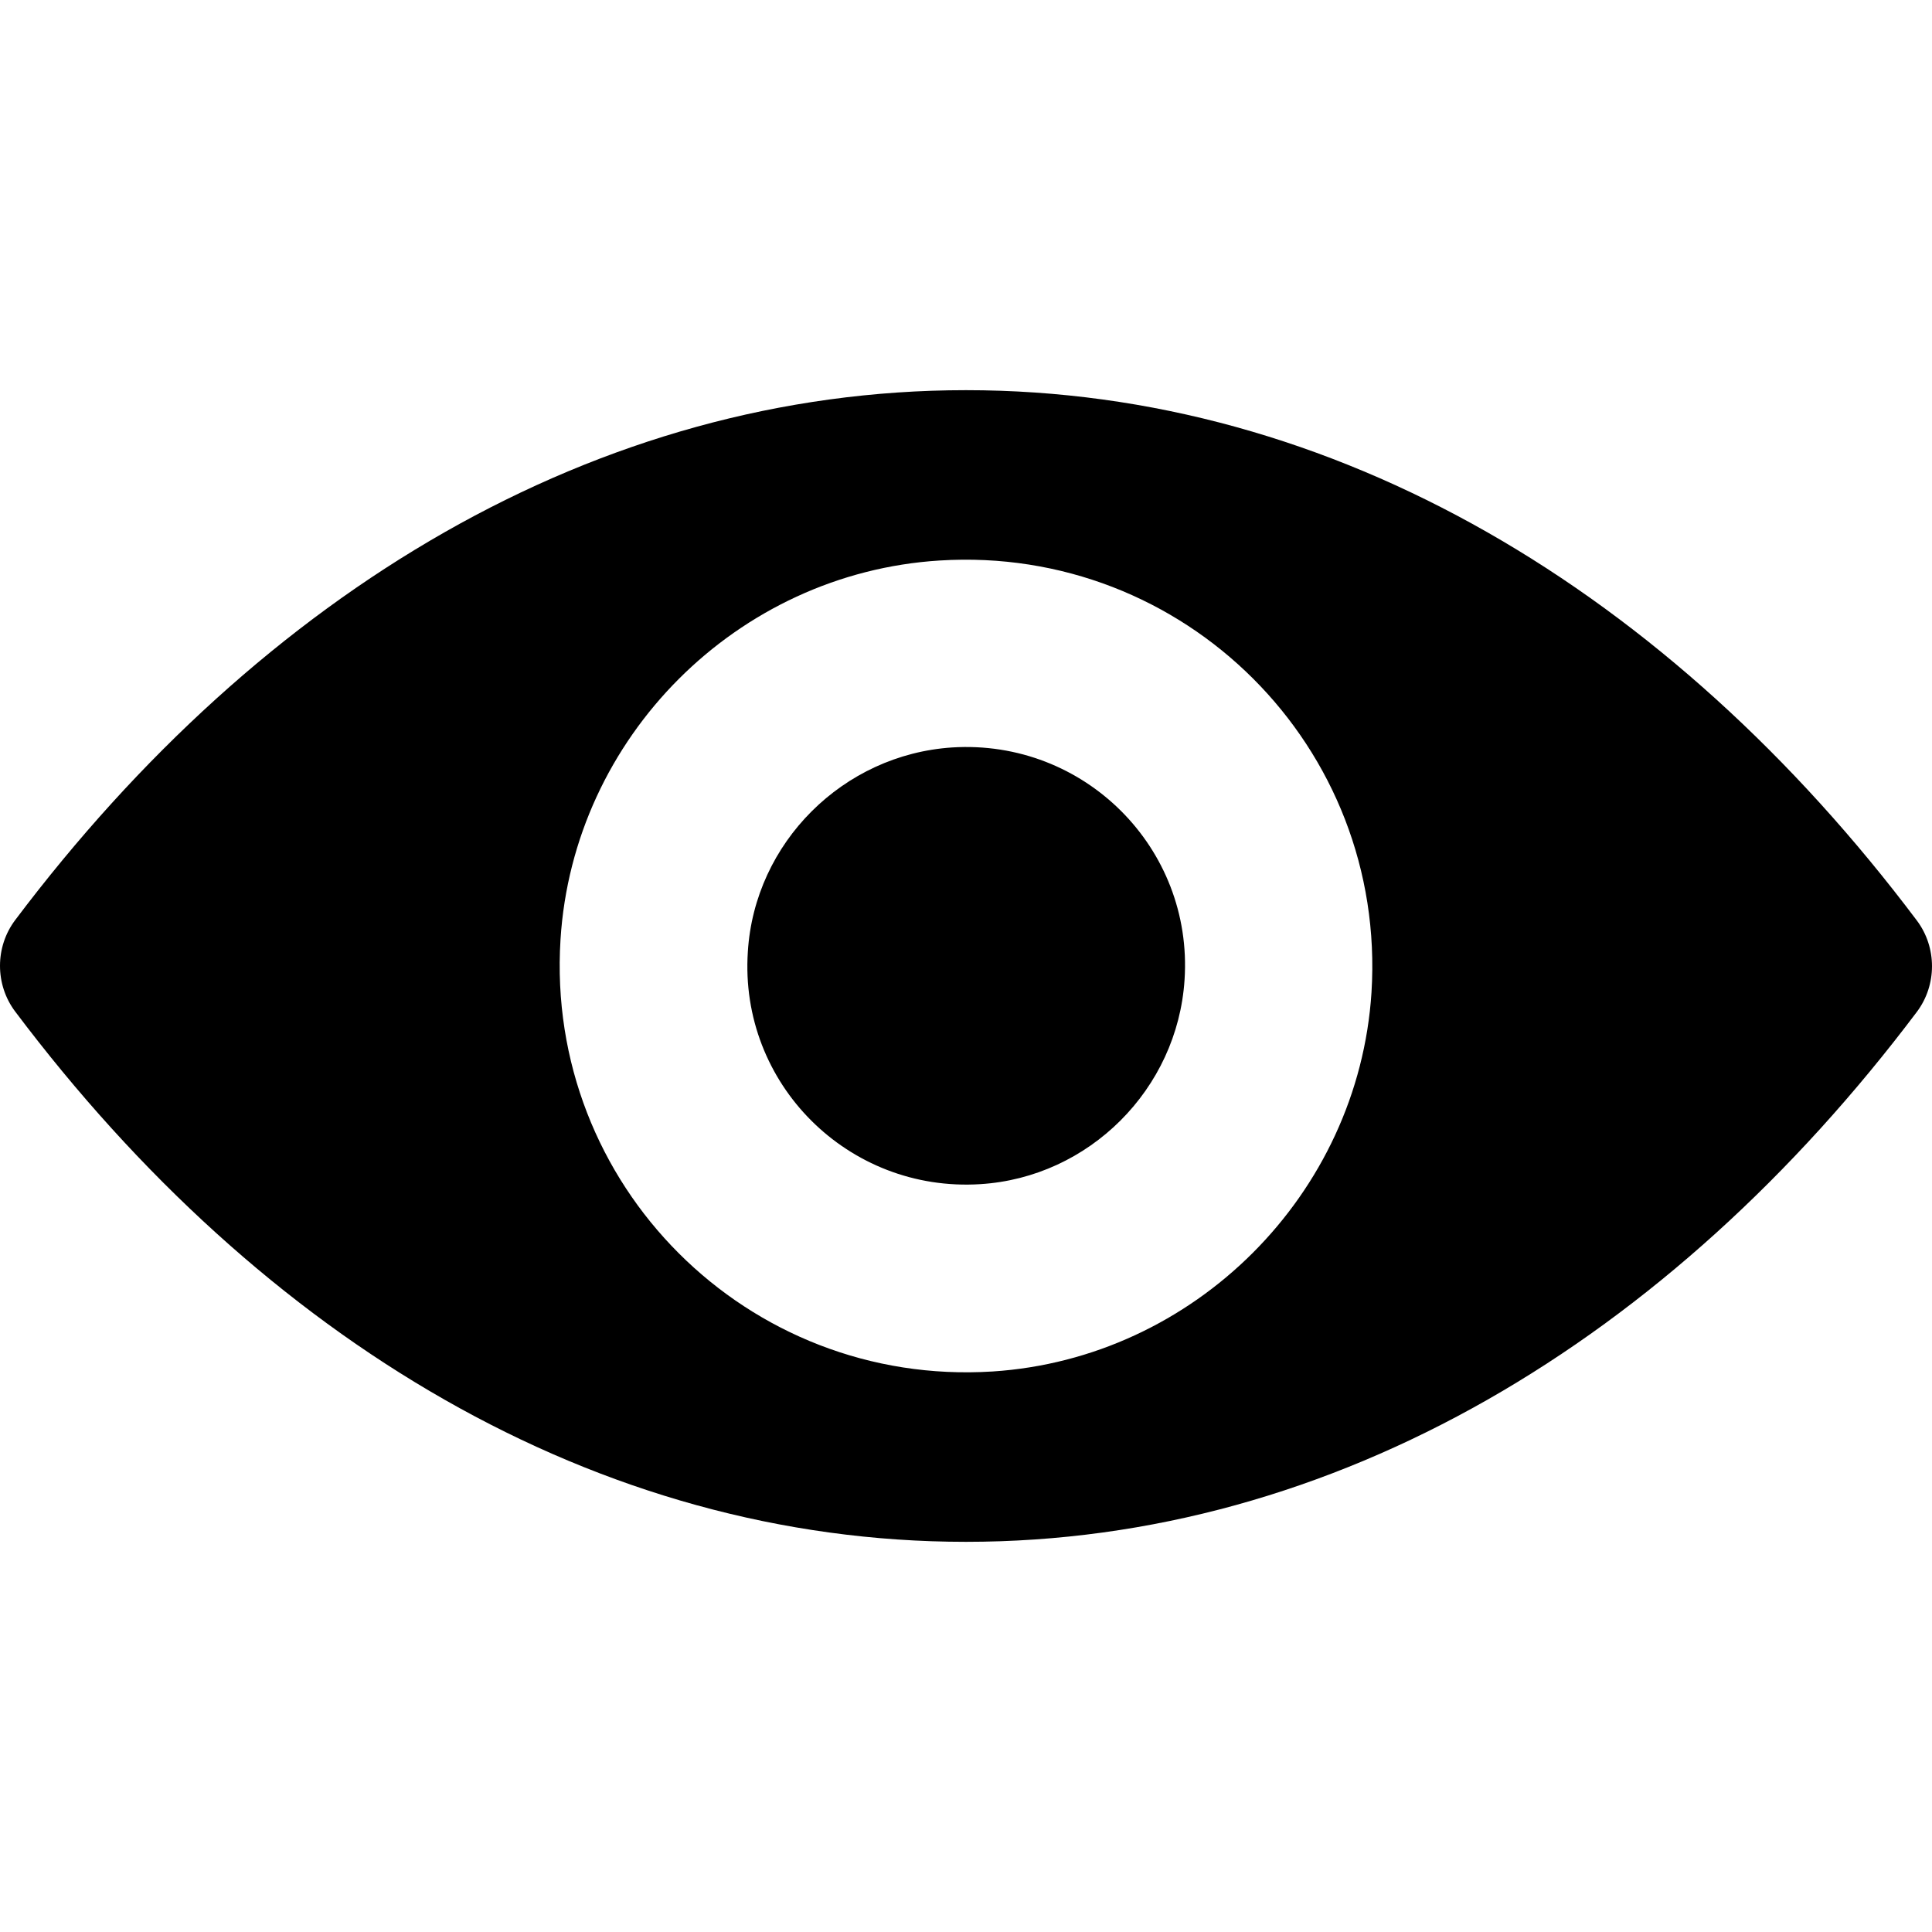
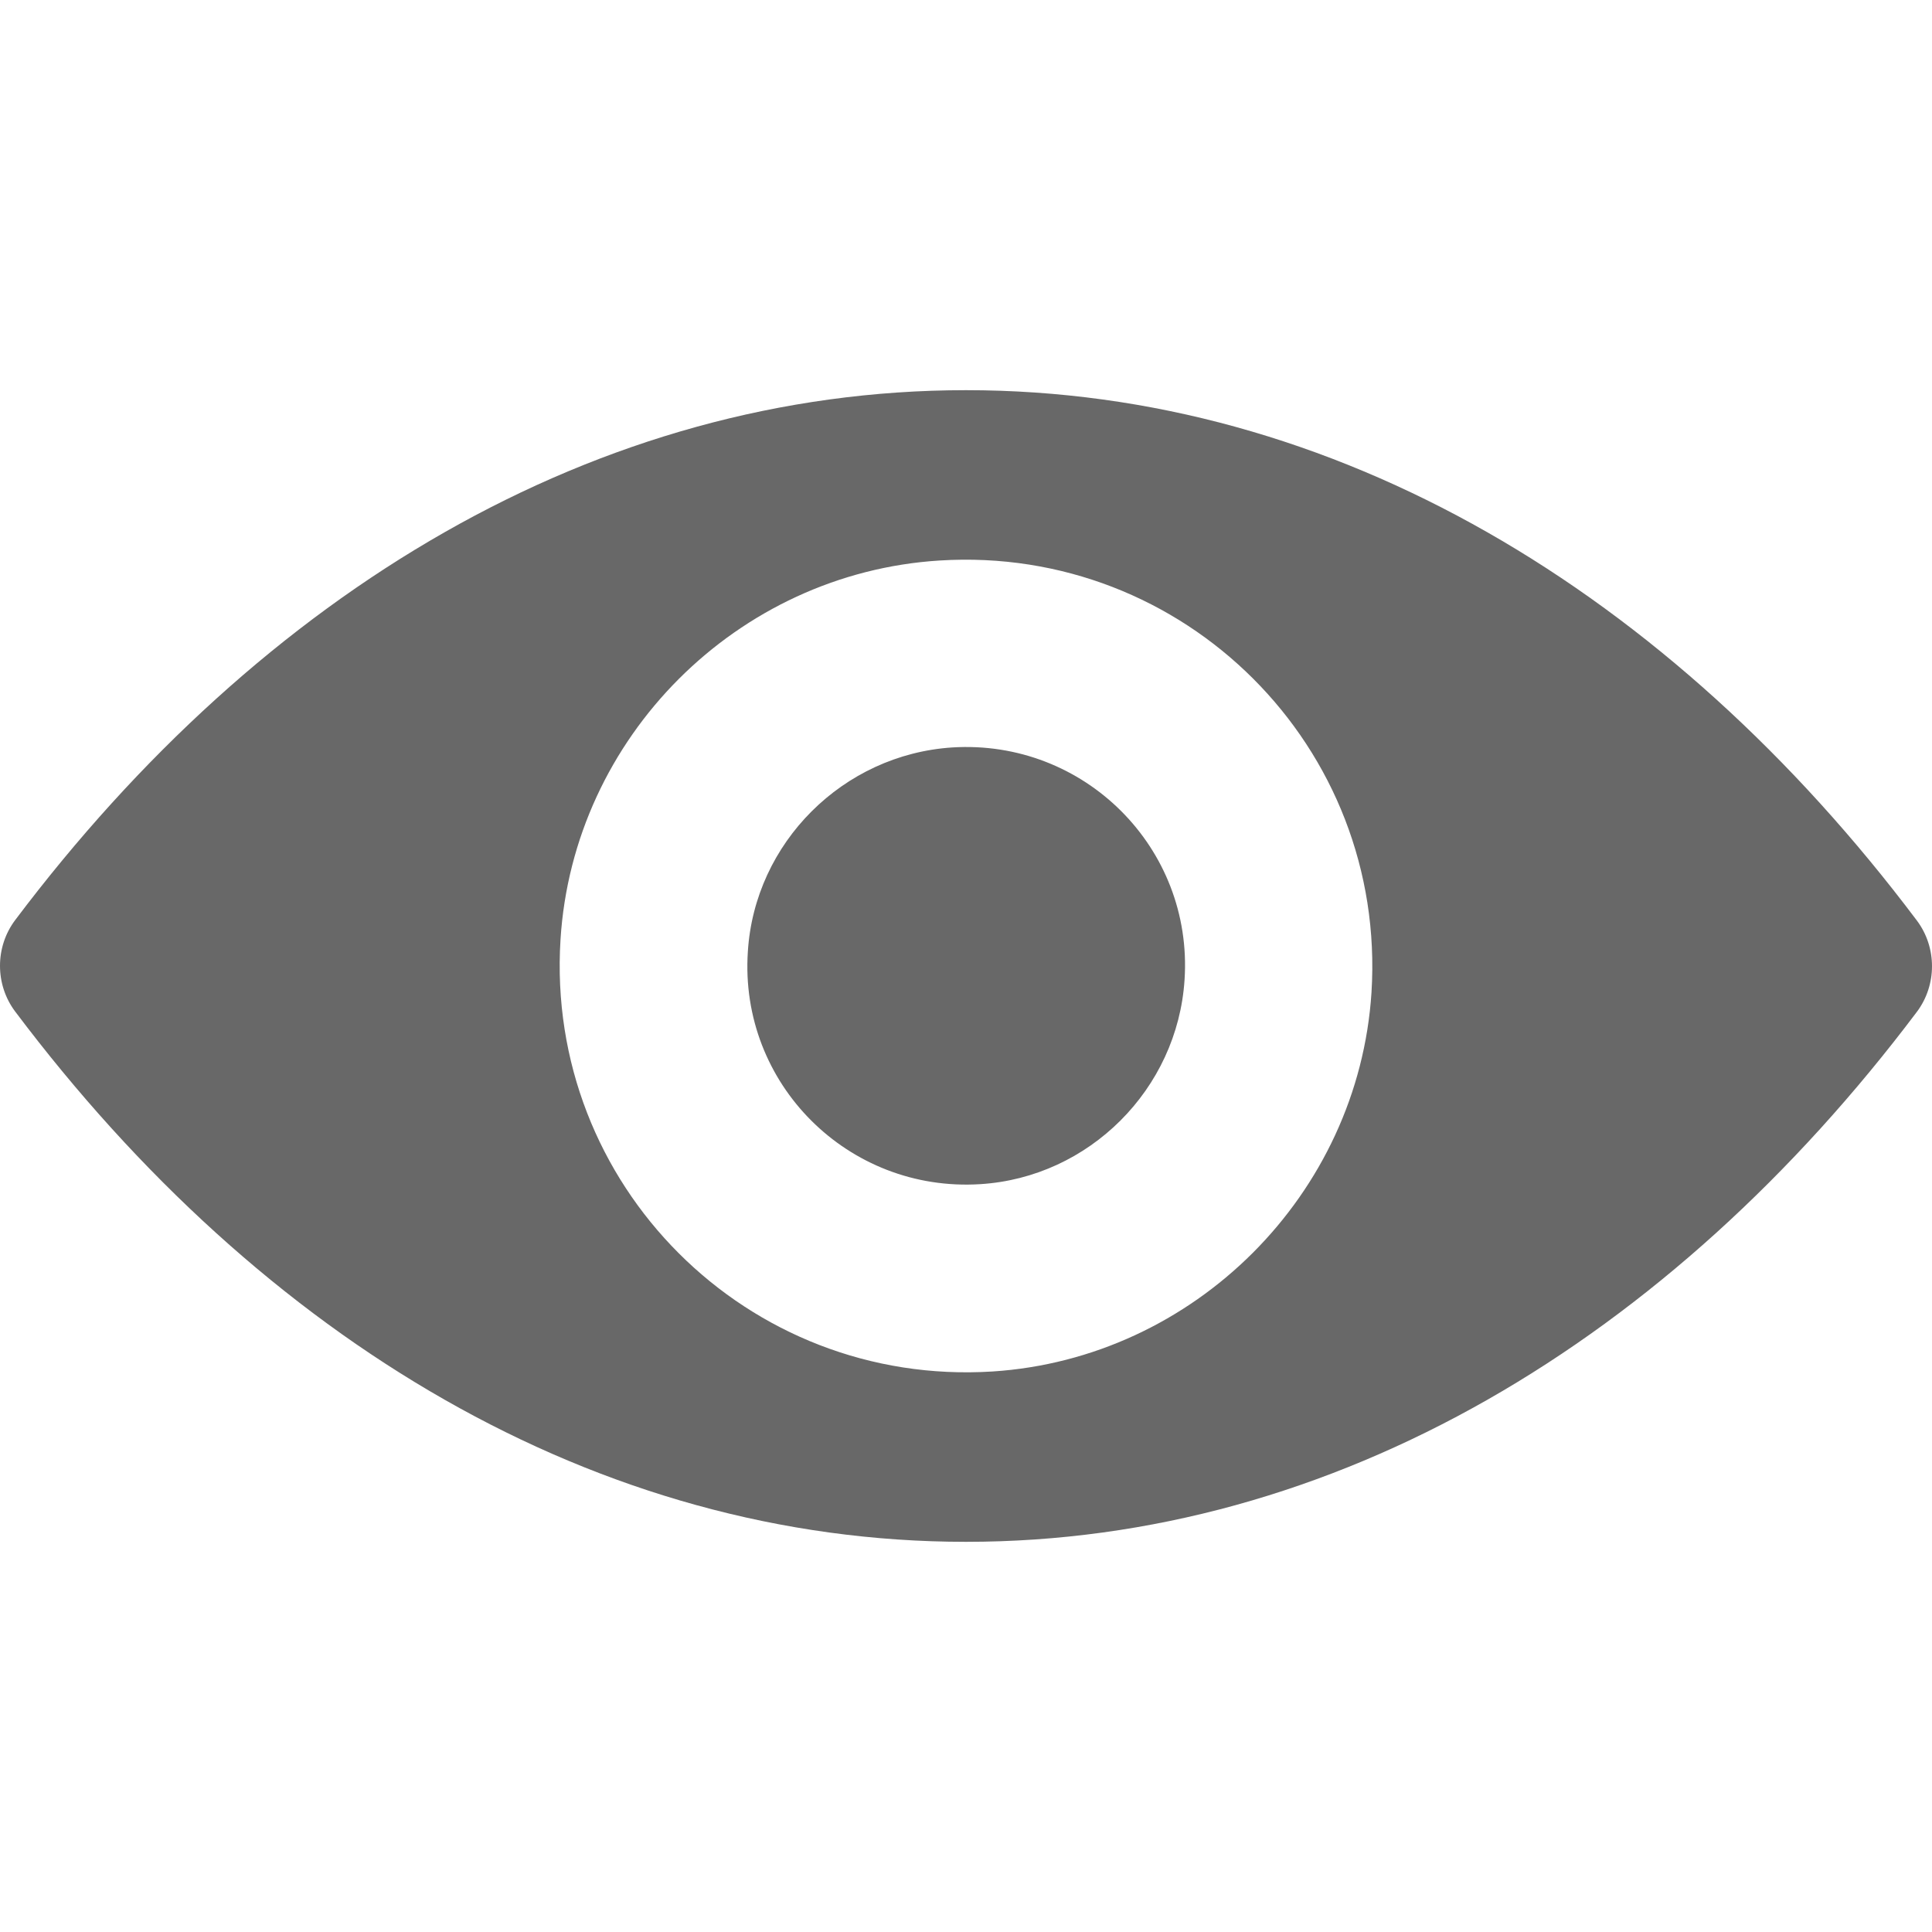
<svg xmlns="http://www.w3.org/2000/svg" version="1.1" id="Capa_1" x="0px" y="0px" viewBox="0 0 488.85 488.85" style="enable-background:new 0 0 488.85 488.85;" xml:space="preserve" width="512px" height="512px">
  <g>
    <g>
-       <path d="M244.425,98.725c-93.4,0-178.1,51.1-240.6,134.1c-5.1,6.8-5.1,16.3,0,23.1c62.5,83.1,147.2,134.2,240.6,134.2   s178.1-51.1,240.6-134.1c5.1-6.8,5.1-16.3,0-23.1C422.525,149.825,337.825,98.725,244.425,98.725z M251.125,347.025   c-62,3.9-113.2-47.2-109.3-109.3c3.2-51.2,44.7-92.7,95.9-95.9c62-3.9,113.2,47.2,109.3,109.3   C343.725,302.225,302.225,343.725,251.125,347.025z M248.025,299.625c-33.4,2.1-61-25.4-58.8-58.8c1.7-27.6,24.1-49.9,51.7-51.7   c33.4-2.1,61,25.4,58.8,58.8C297.925,275.625,275.525,297.925,248.025,299.625z" data-original="#000000" class="active-path" data-old_color="#000000" fill="#686868686868" />
+       <path d="M244.425,98.725c-93.4,0-178.1,51.1-240.6,134.1c-5.1,6.8-5.1,16.3,0,23.1c62.5,83.1,147.2,134.2,240.6,134.2   s178.1-51.1,240.6-134.1c5.1-6.8,5.1-16.3,0-23.1C422.525,149.825,337.825,98.725,244.425,98.725z M251.125,347.025   c-62,3.9-113.2-47.2-109.3-109.3c3.2-51.2,44.7-92.7,95.9-95.9c62-3.9,113.2,47.2,109.3,109.3   C343.725,302.225,302.225,343.725,251.125,347.025z M248.025,299.625c-33.4,2.1-61-25.4-58.8-58.8c1.7-27.6,24.1-49.9,51.7-51.7   c33.4-2.1,61,25.4,58.8,58.8C297.925,275.625,275.525,297.925,248.025,299.625z" data-original="#000000" class="active-path" data-old_color="#000000" fill="#686868" />
    </g>
  </g>
</svg>
